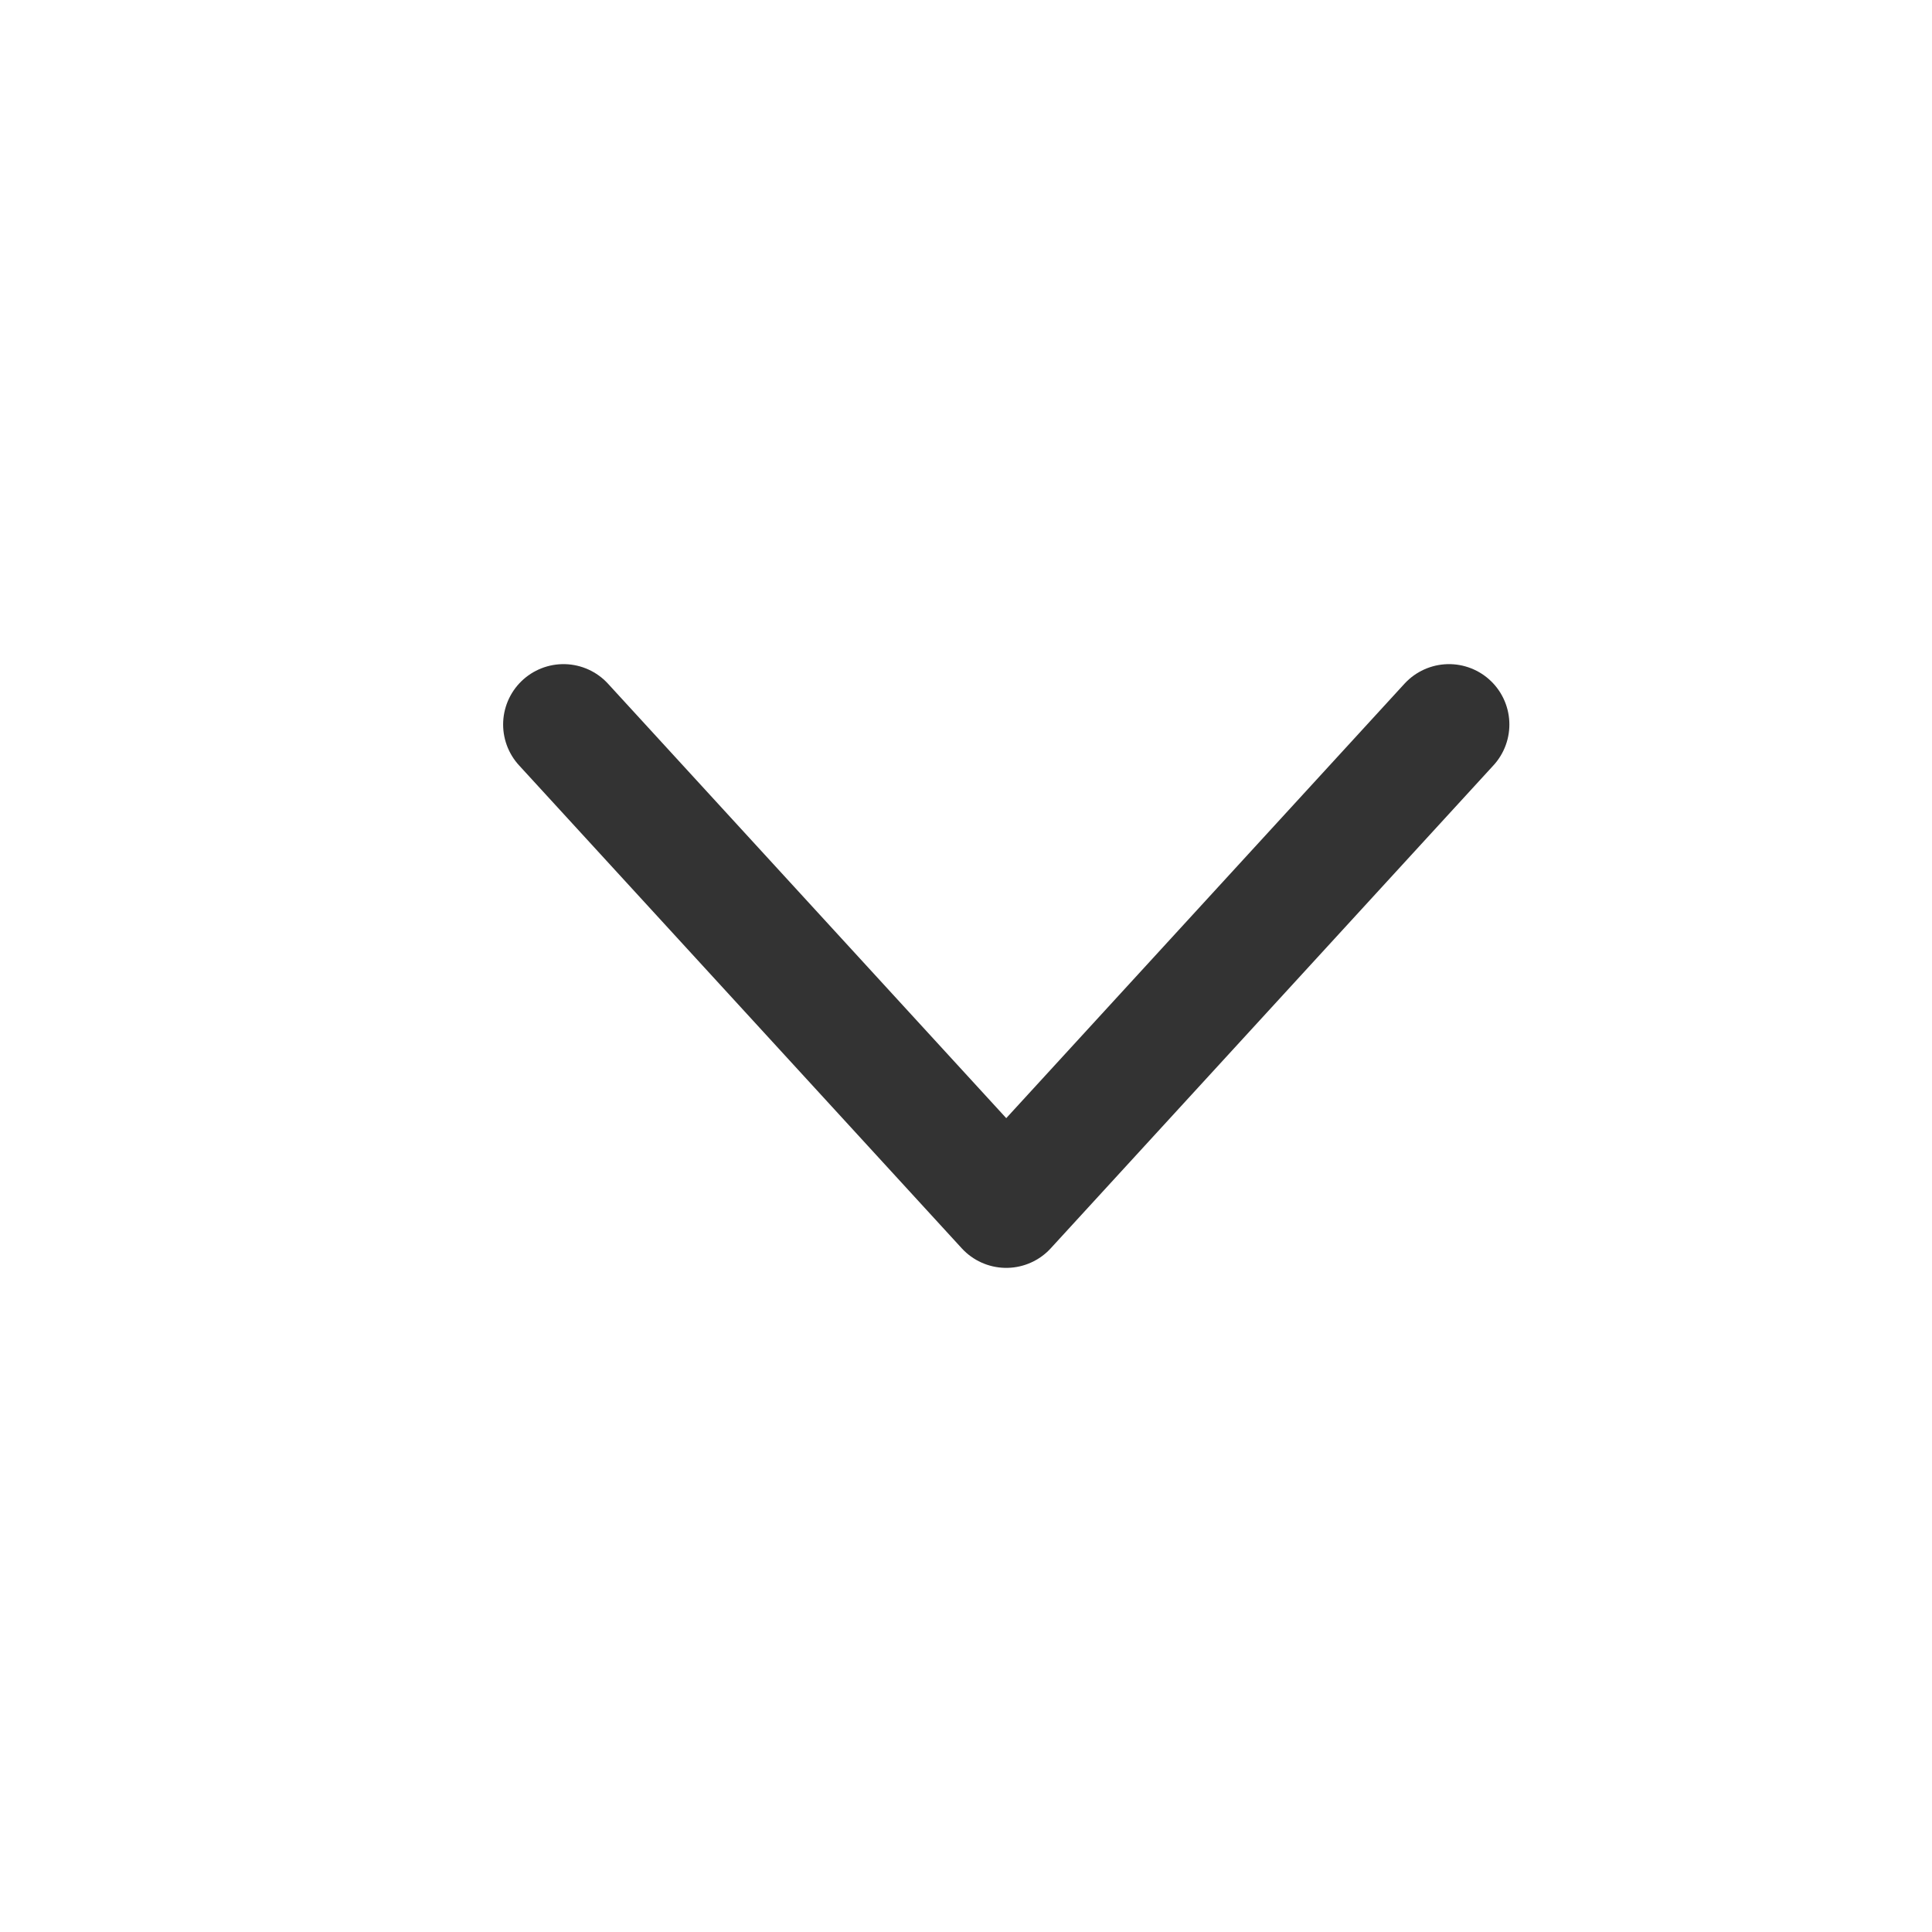
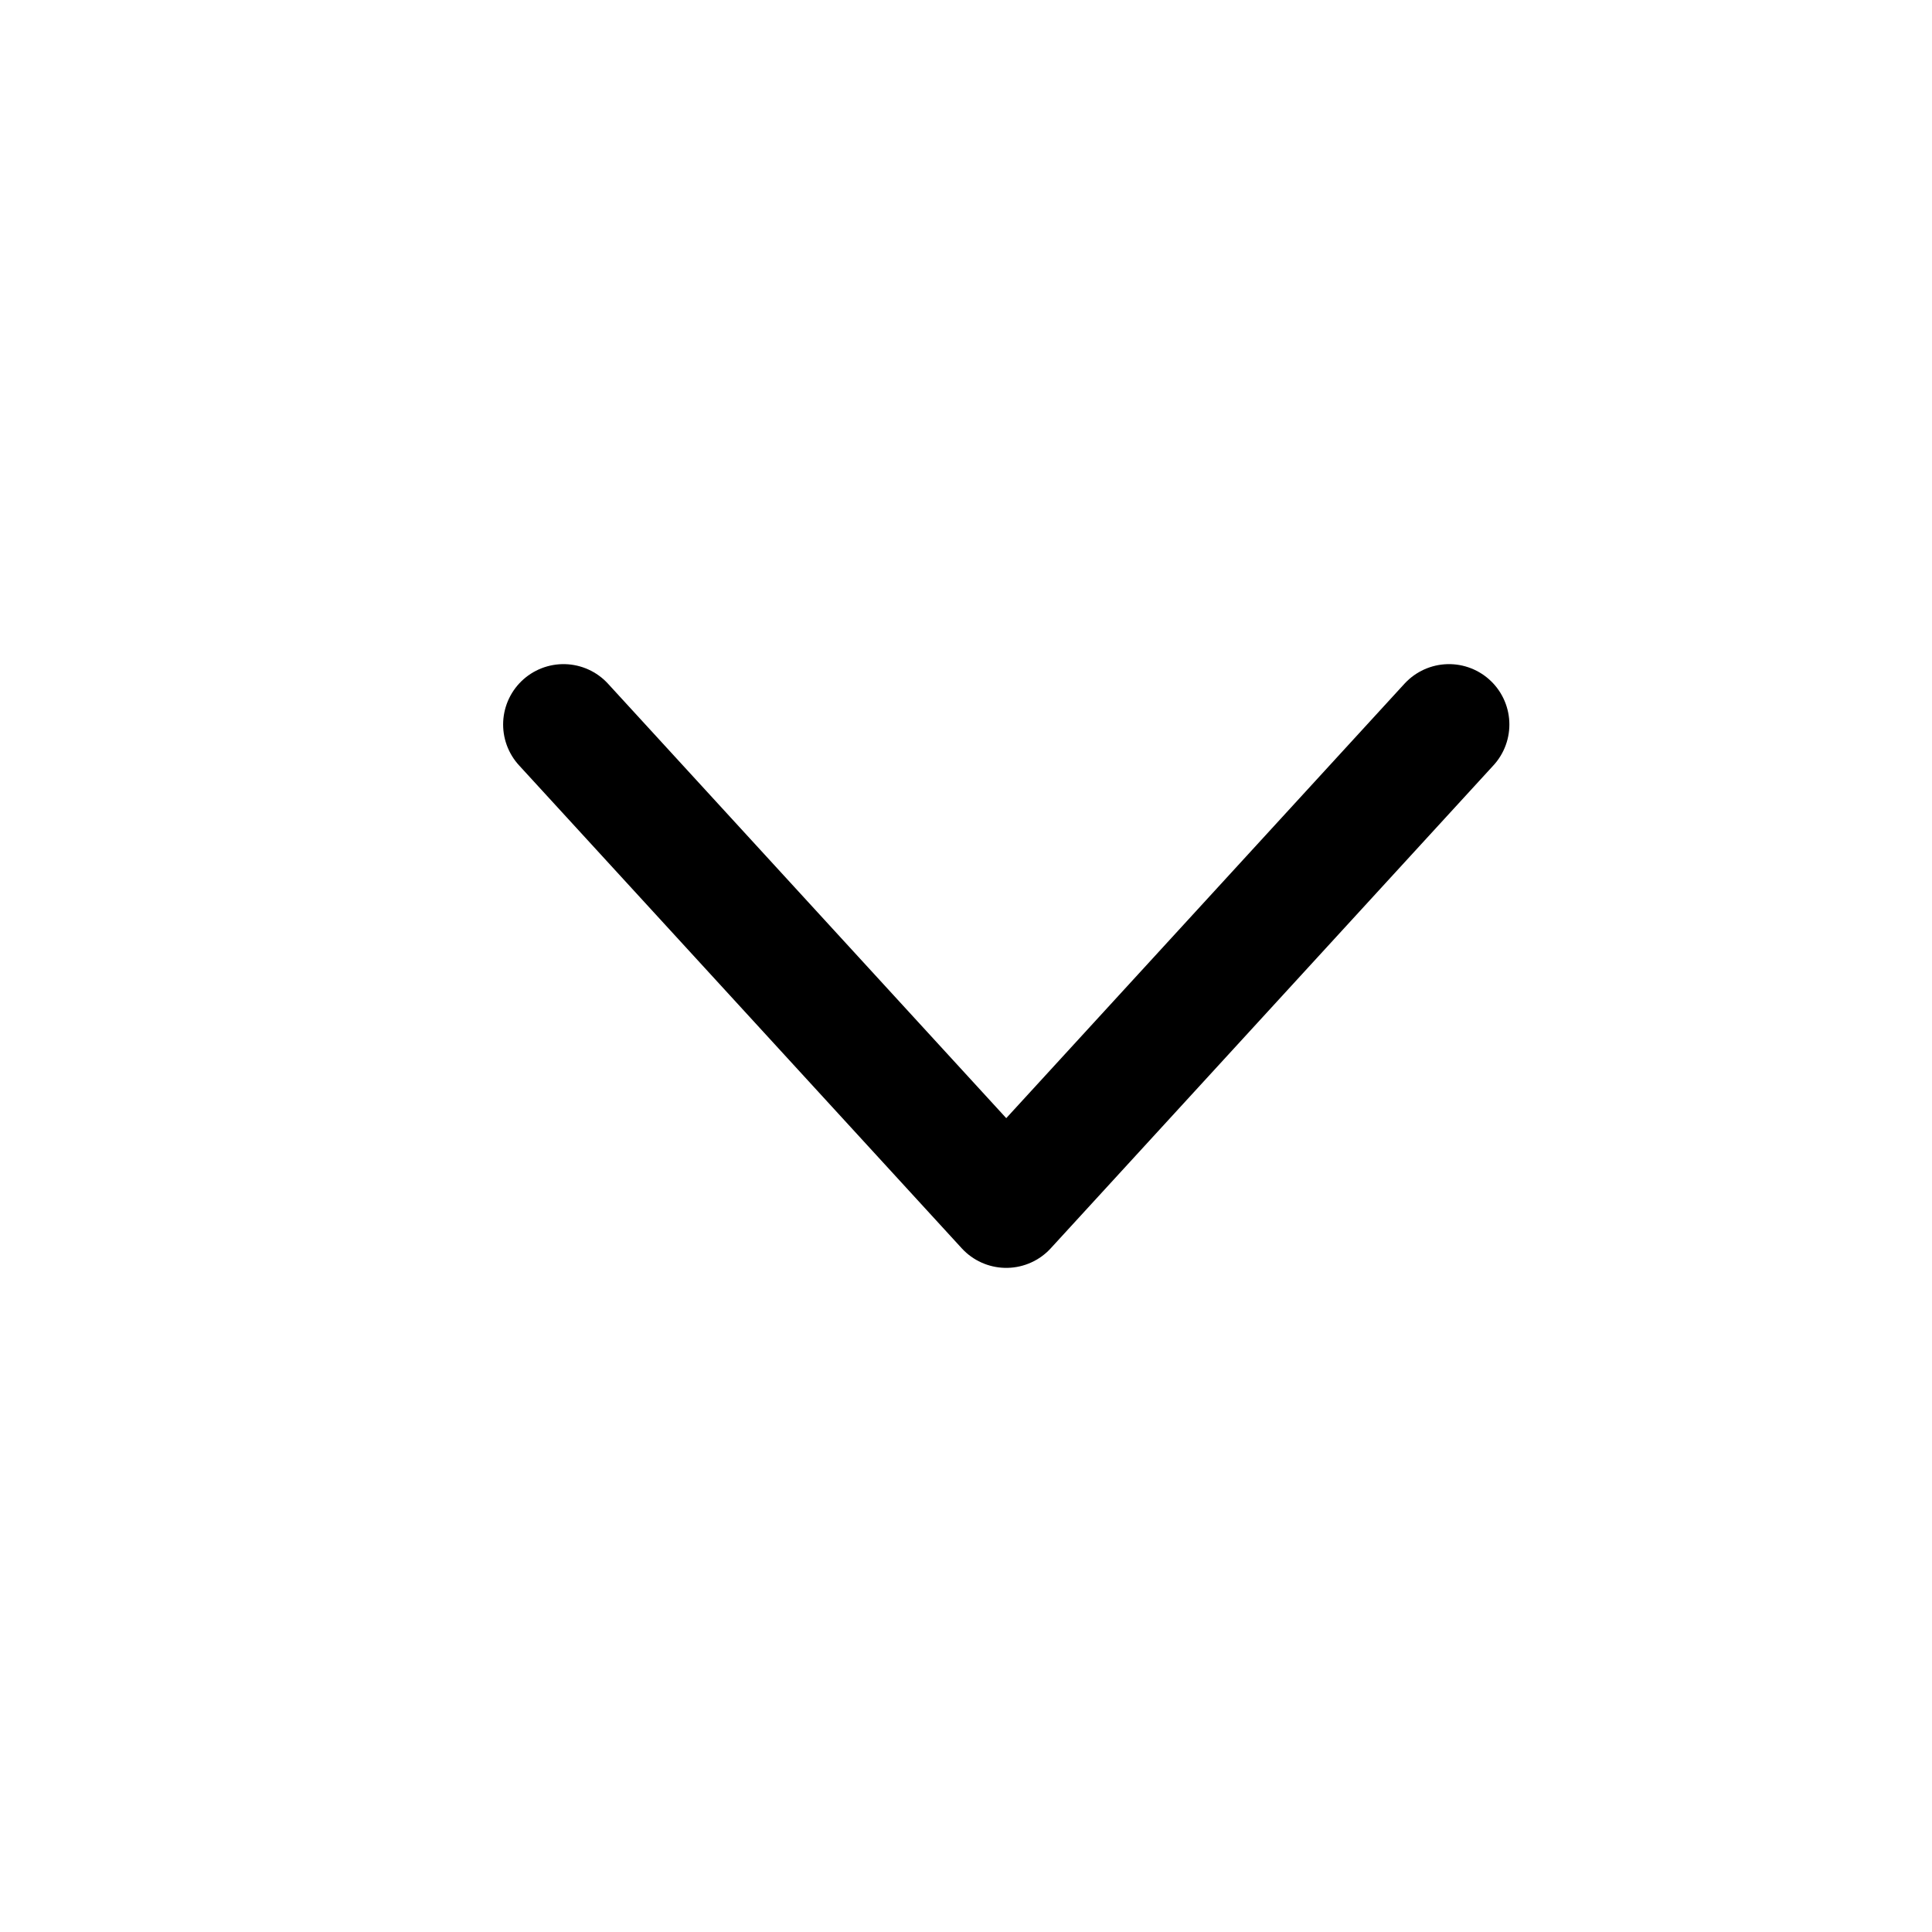
<svg xmlns="http://www.w3.org/2000/svg" width="24" height="24" viewBox="0 0 24 24" fill="none">
-   <path d="M7 9L12.5 15L18 9" stroke="#333333" stroke-width="1.5" stroke-linecap="round" stroke-linejoin="round" />
+   <path d="M7 9L12.5 15L18 9" stroke="currentColor" stroke-width="1.5" stroke-linecap="round" stroke-linejoin="round" />
</svg>
